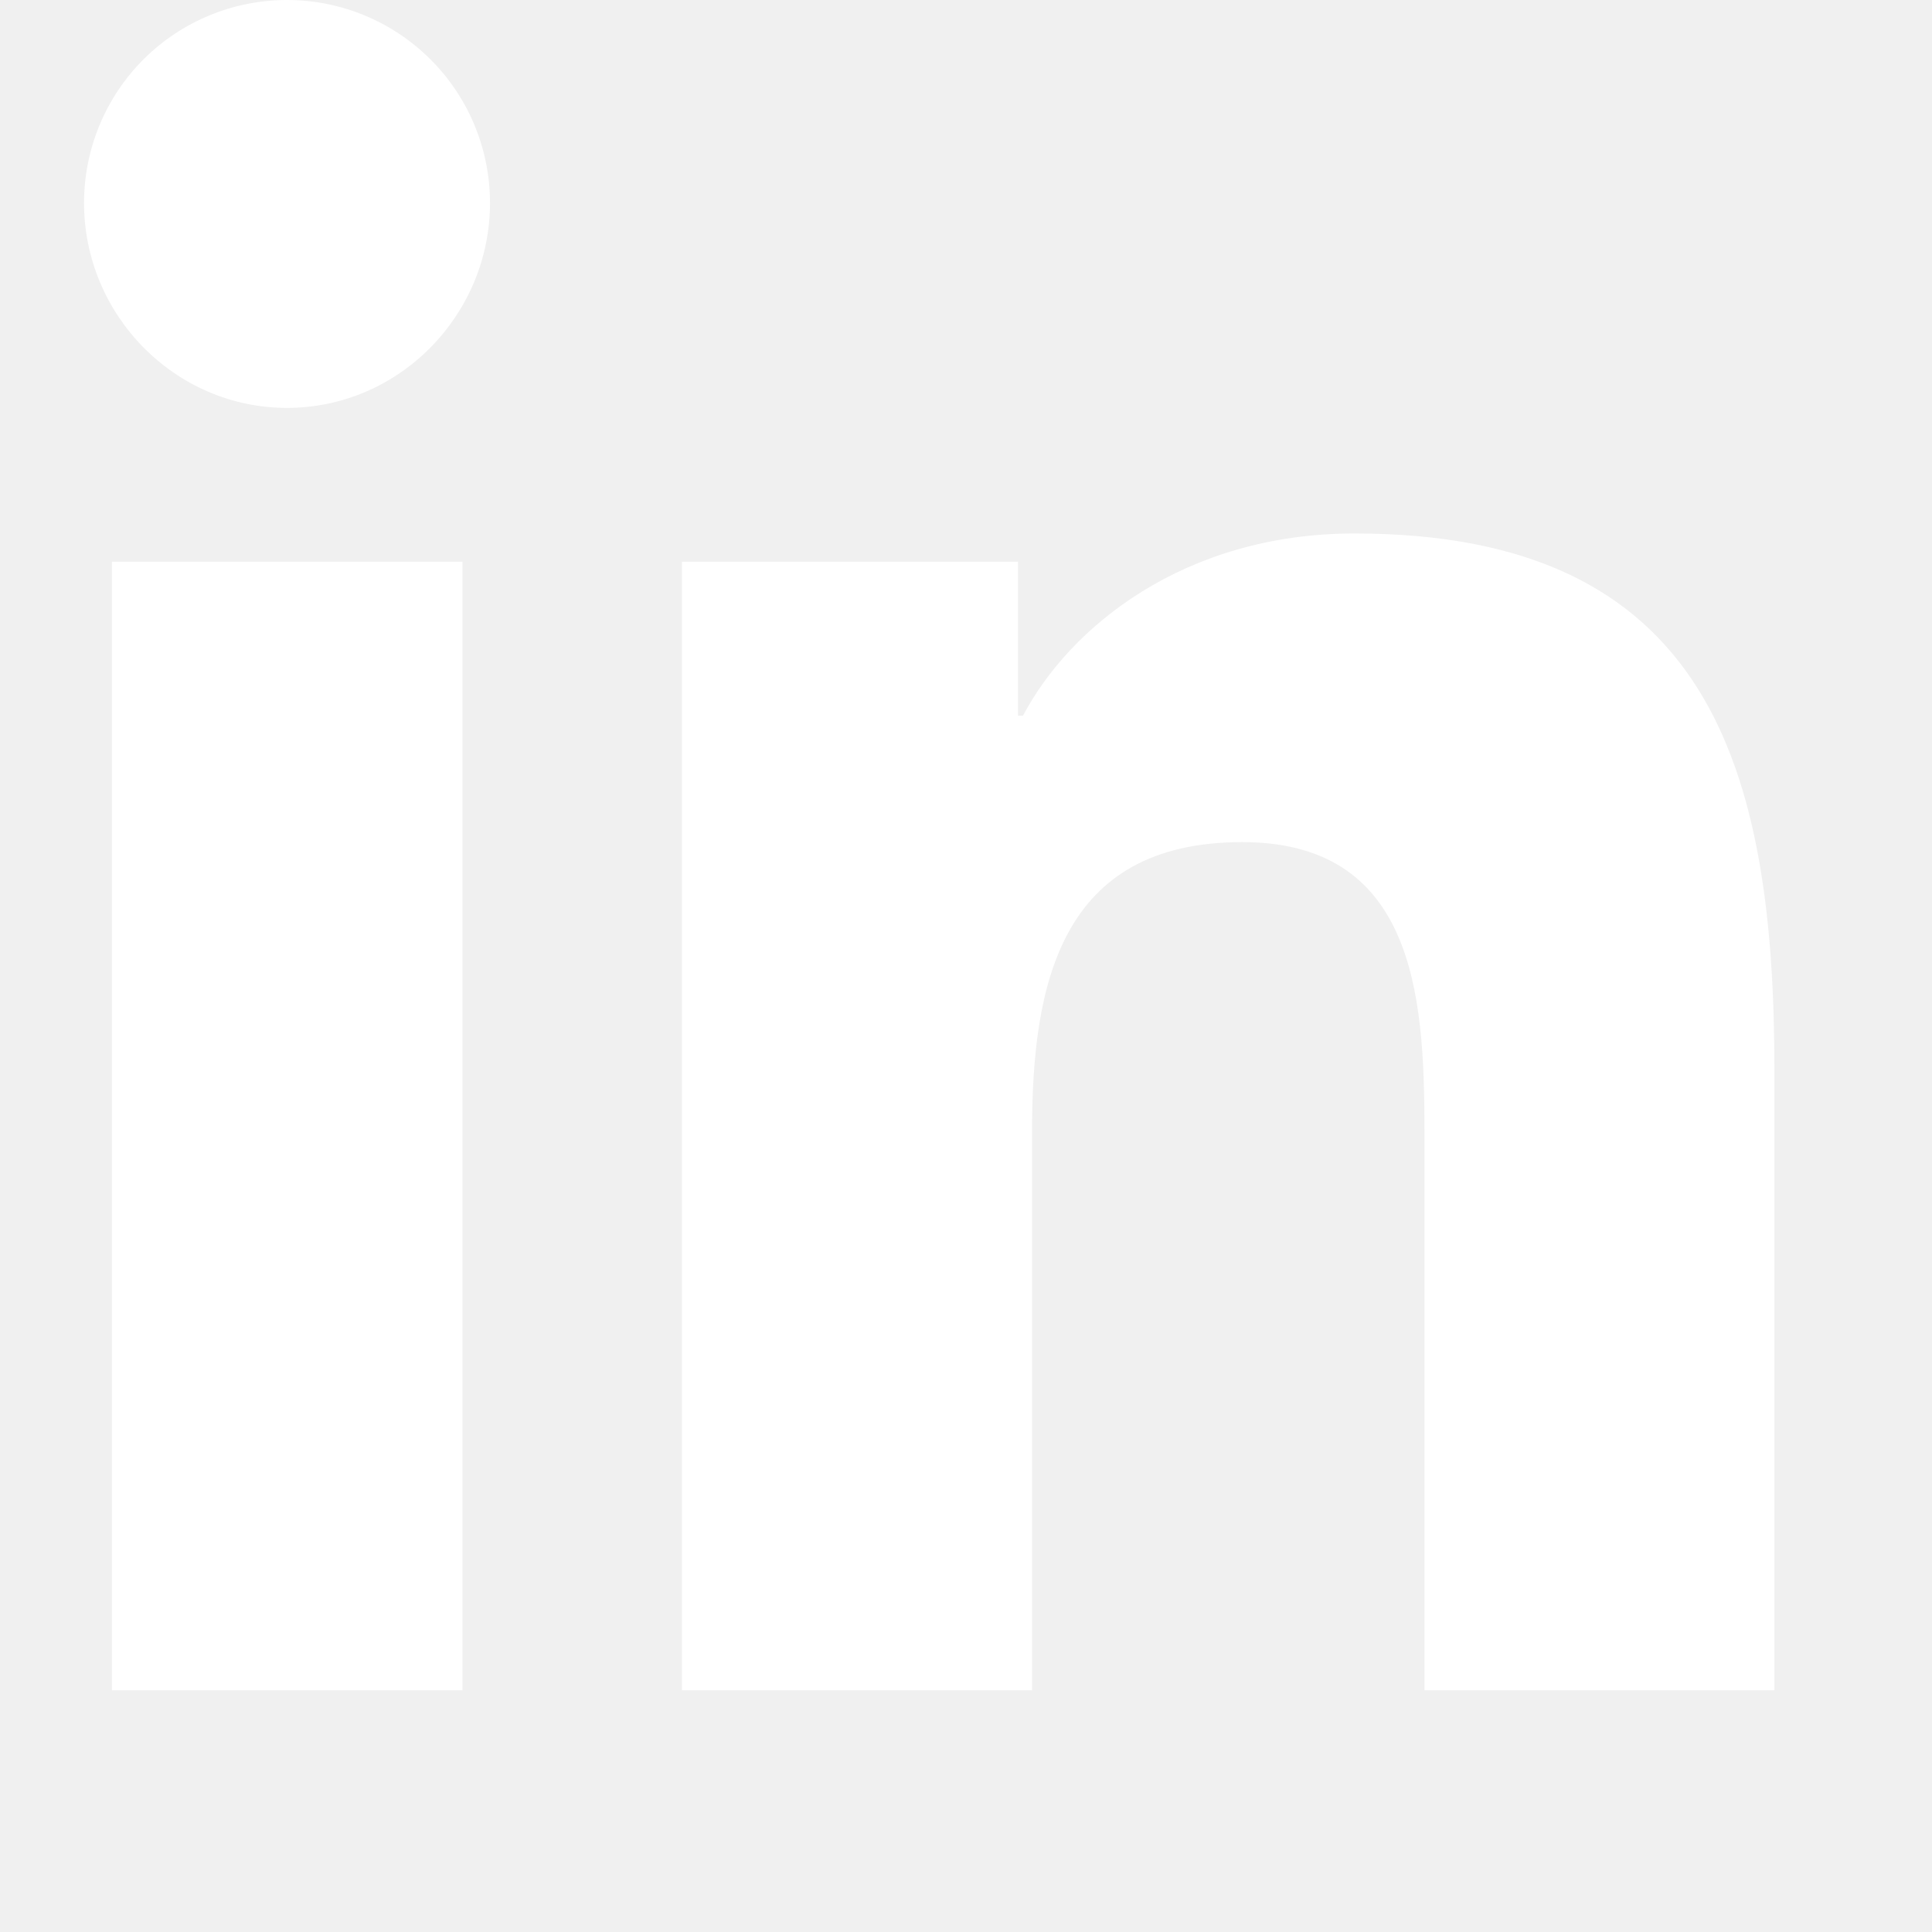
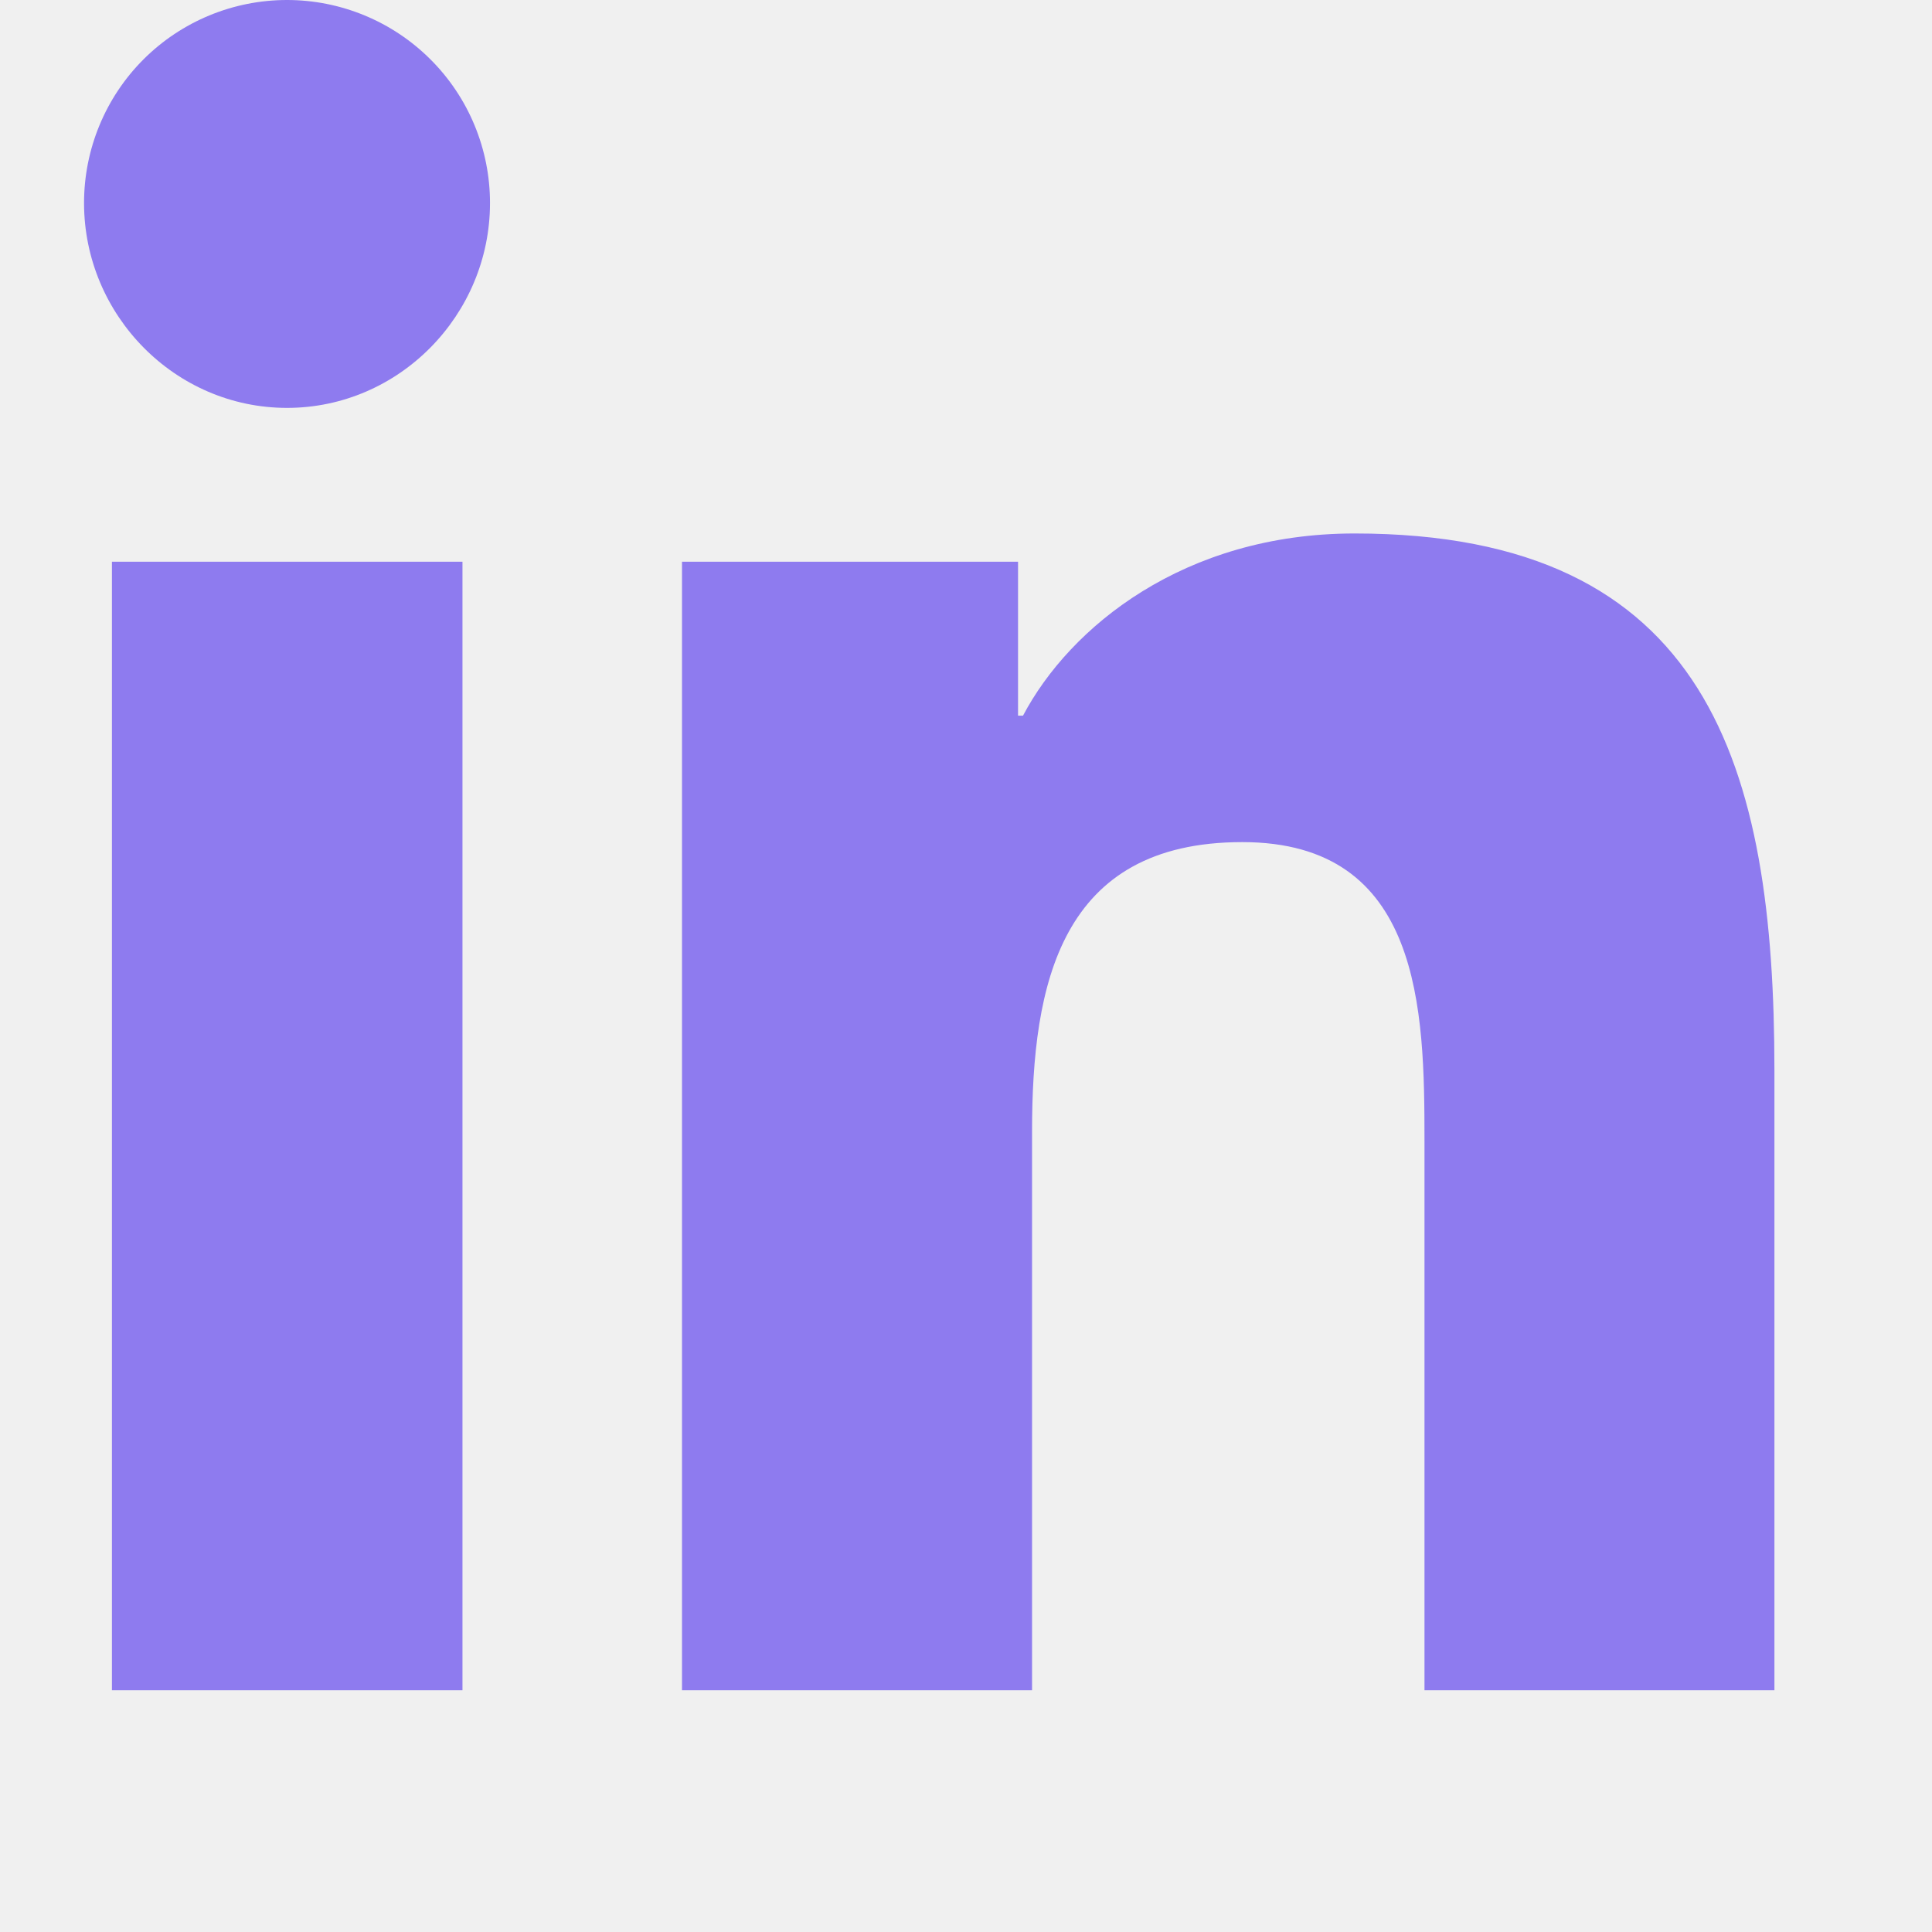
- <svg xmlns="http://www.w3.org/2000/svg" width="16" height="16" viewBox="0 0 16 16" fill="none">
+ <svg xmlns="http://www.w3.org/2000/svg" width="16" height="16" viewBox="0 0 16 16" fill="#8e7bef">
  <g clip-path="url(#clip0_101_188)">
-     <path d="M3.83 13.998H0.927V4.652H3.83V13.998ZM2.377 3.378C1.449 3.378 0.696 2.609 0.696 1.681C0.696 1.235 0.873 0.807 1.188 0.492C1.503 0.177 1.931 0 2.377 0C2.822 0 3.25 0.177 3.565 0.492C3.881 0.807 4.058 1.235 4.058 1.681C4.058 2.609 3.305 3.378 2.377 3.378ZM14.693 13.998H11.797V9.449C11.797 8.364 11.775 6.974 10.288 6.974C8.779 6.974 8.547 8.152 8.547 9.371V13.998H5.648V4.652H8.431V5.927H8.472C8.859 5.193 9.806 4.418 11.218 4.418C14.155 4.418 14.695 6.352 14.695 8.864V13.998H14.693Z" fill="white" />
+     <path d="M3.83 13.998H0.927V4.652H3.83V13.998ZM2.377 3.378C1.449 3.378 0.696 2.609 0.696 1.681C0.696 1.235 0.873 0.807 1.188 0.492C1.503 0.177 1.931 0 2.377 0C2.822 0 3.25 0.177 3.565 0.492C3.881 0.807 4.058 1.235 4.058 1.681C4.058 2.609 3.305 3.378 2.377 3.378ZM14.693 13.998H11.797V9.449C11.797 8.364 11.775 6.974 10.288 6.974C8.779 6.974 8.547 8.152 8.547 9.371V13.998H5.648V4.652H8.431V5.927H8.472C8.859 5.193 9.806 4.418 11.218 4.418C14.155 4.418 14.695 6.352 14.695 8.864V13.998H14.693Z" fill="#8e7bef" />
  </g>
  <defs>
    <clipPath id="clip0_101_188">
-       <rect width="16" height="15.998" fill="white" />
+       <rect width="16" height="15.998" fill="#8e7bef" />
    </clipPath>
  </defs>
</svg>
